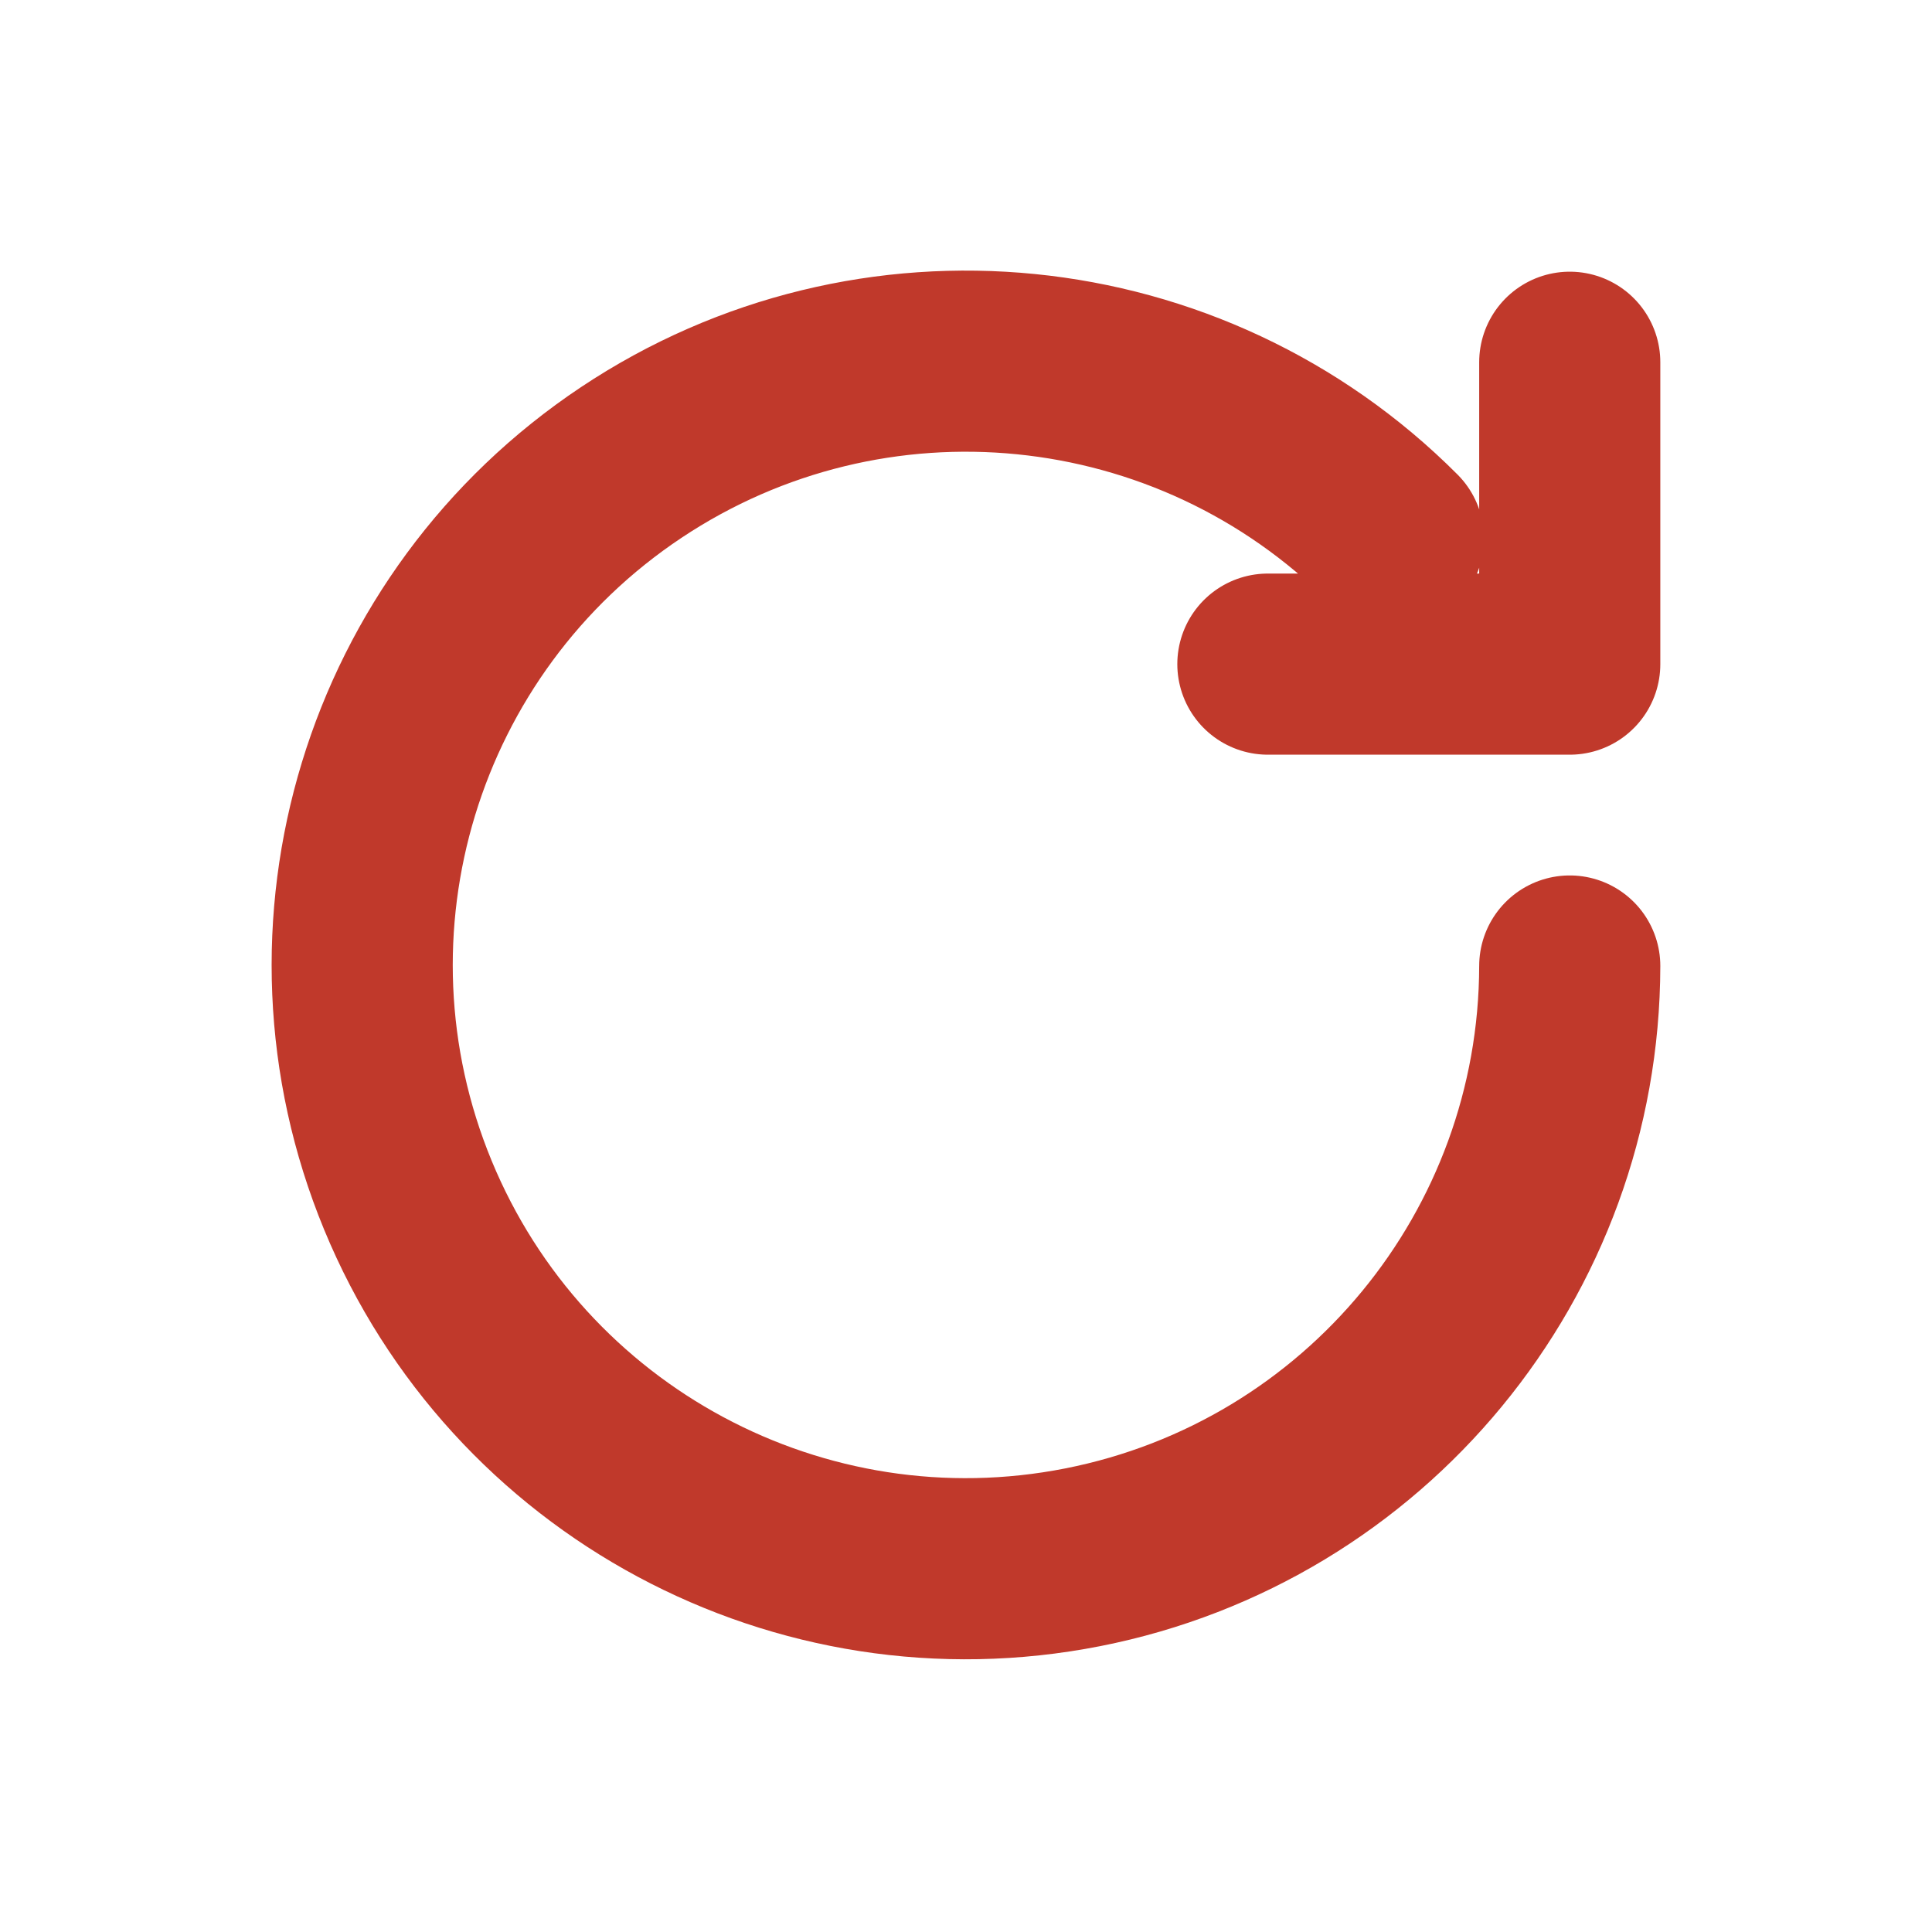
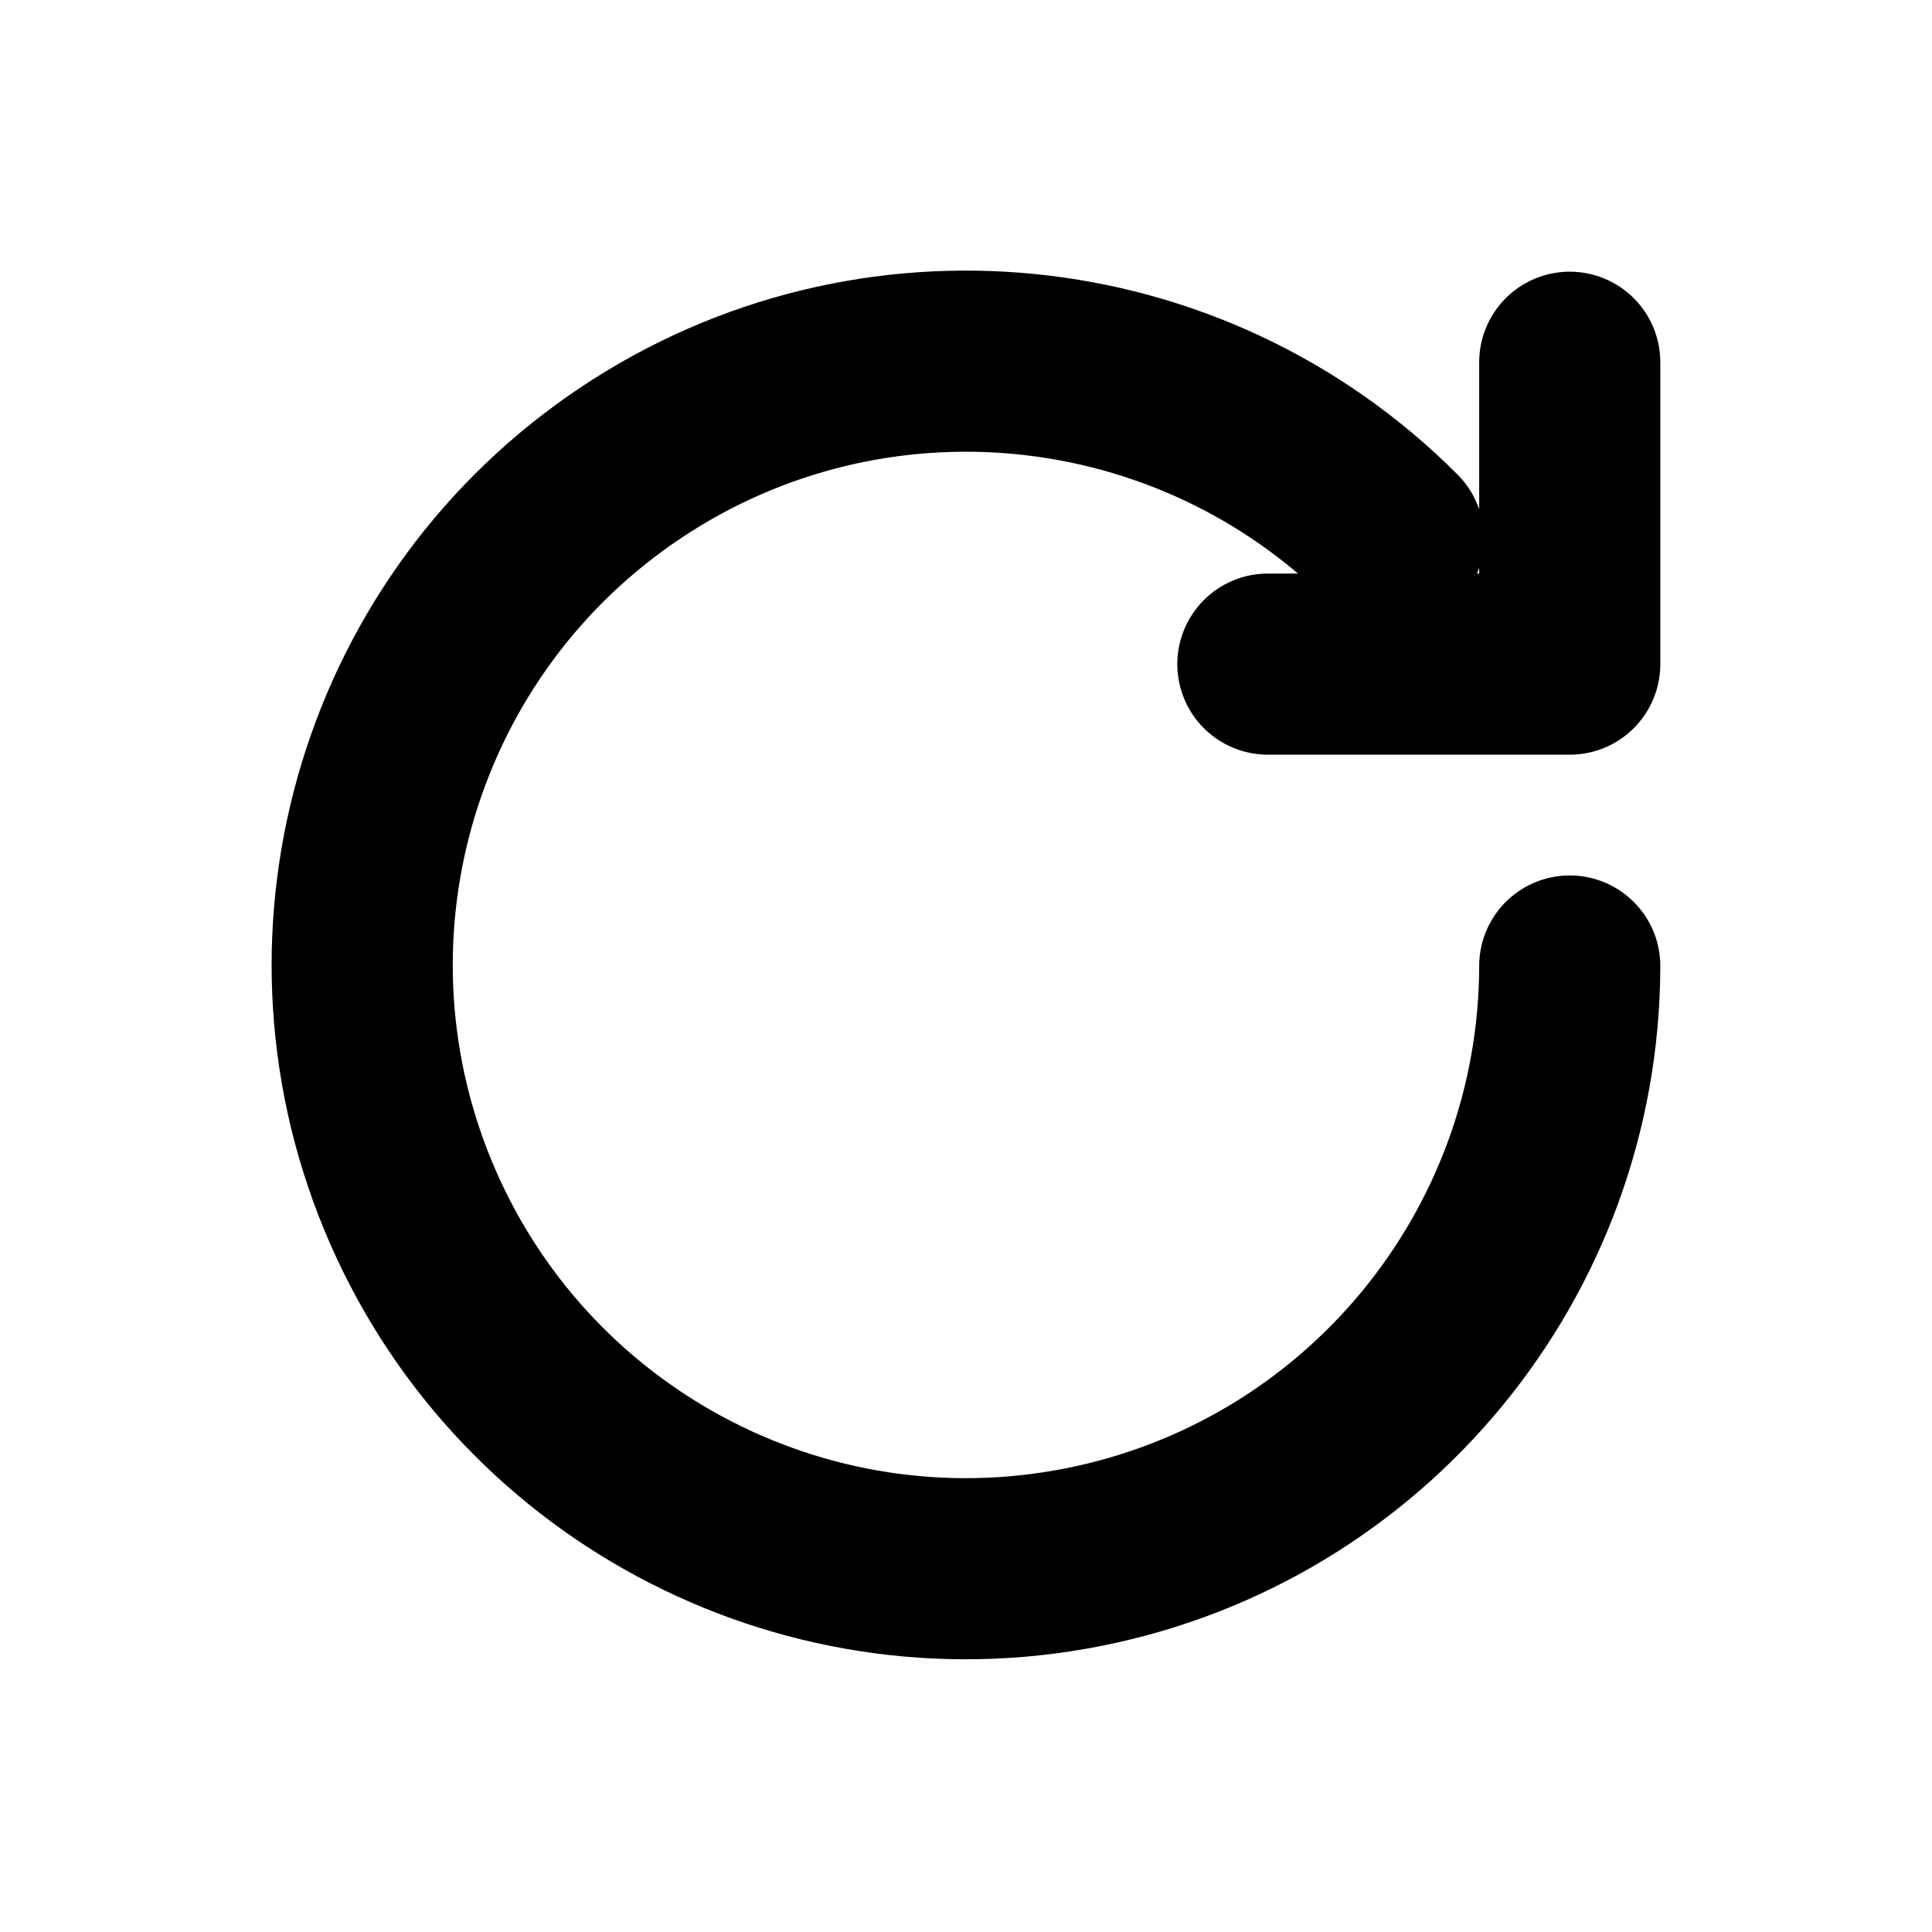
<svg xmlns="http://www.w3.org/2000/svg" width="12" height="12" viewBox="0 0 16 16" fill="none">
-   <path d="M13 8a5 5 0 1 1-1.46-3.54M13 3v2.5h-2.5" stroke="#C0392B" stroke-width="1.5" stroke-linecap="round" stroke-linejoin="round" />
+   <path d="M13 8a5 5 0 1 1-1.46-3.54M13 3v2.5h-2.5" stroke="currentColor" stroke-width="1.5" stroke-linecap="round" stroke-linejoin="round" />
</svg>
